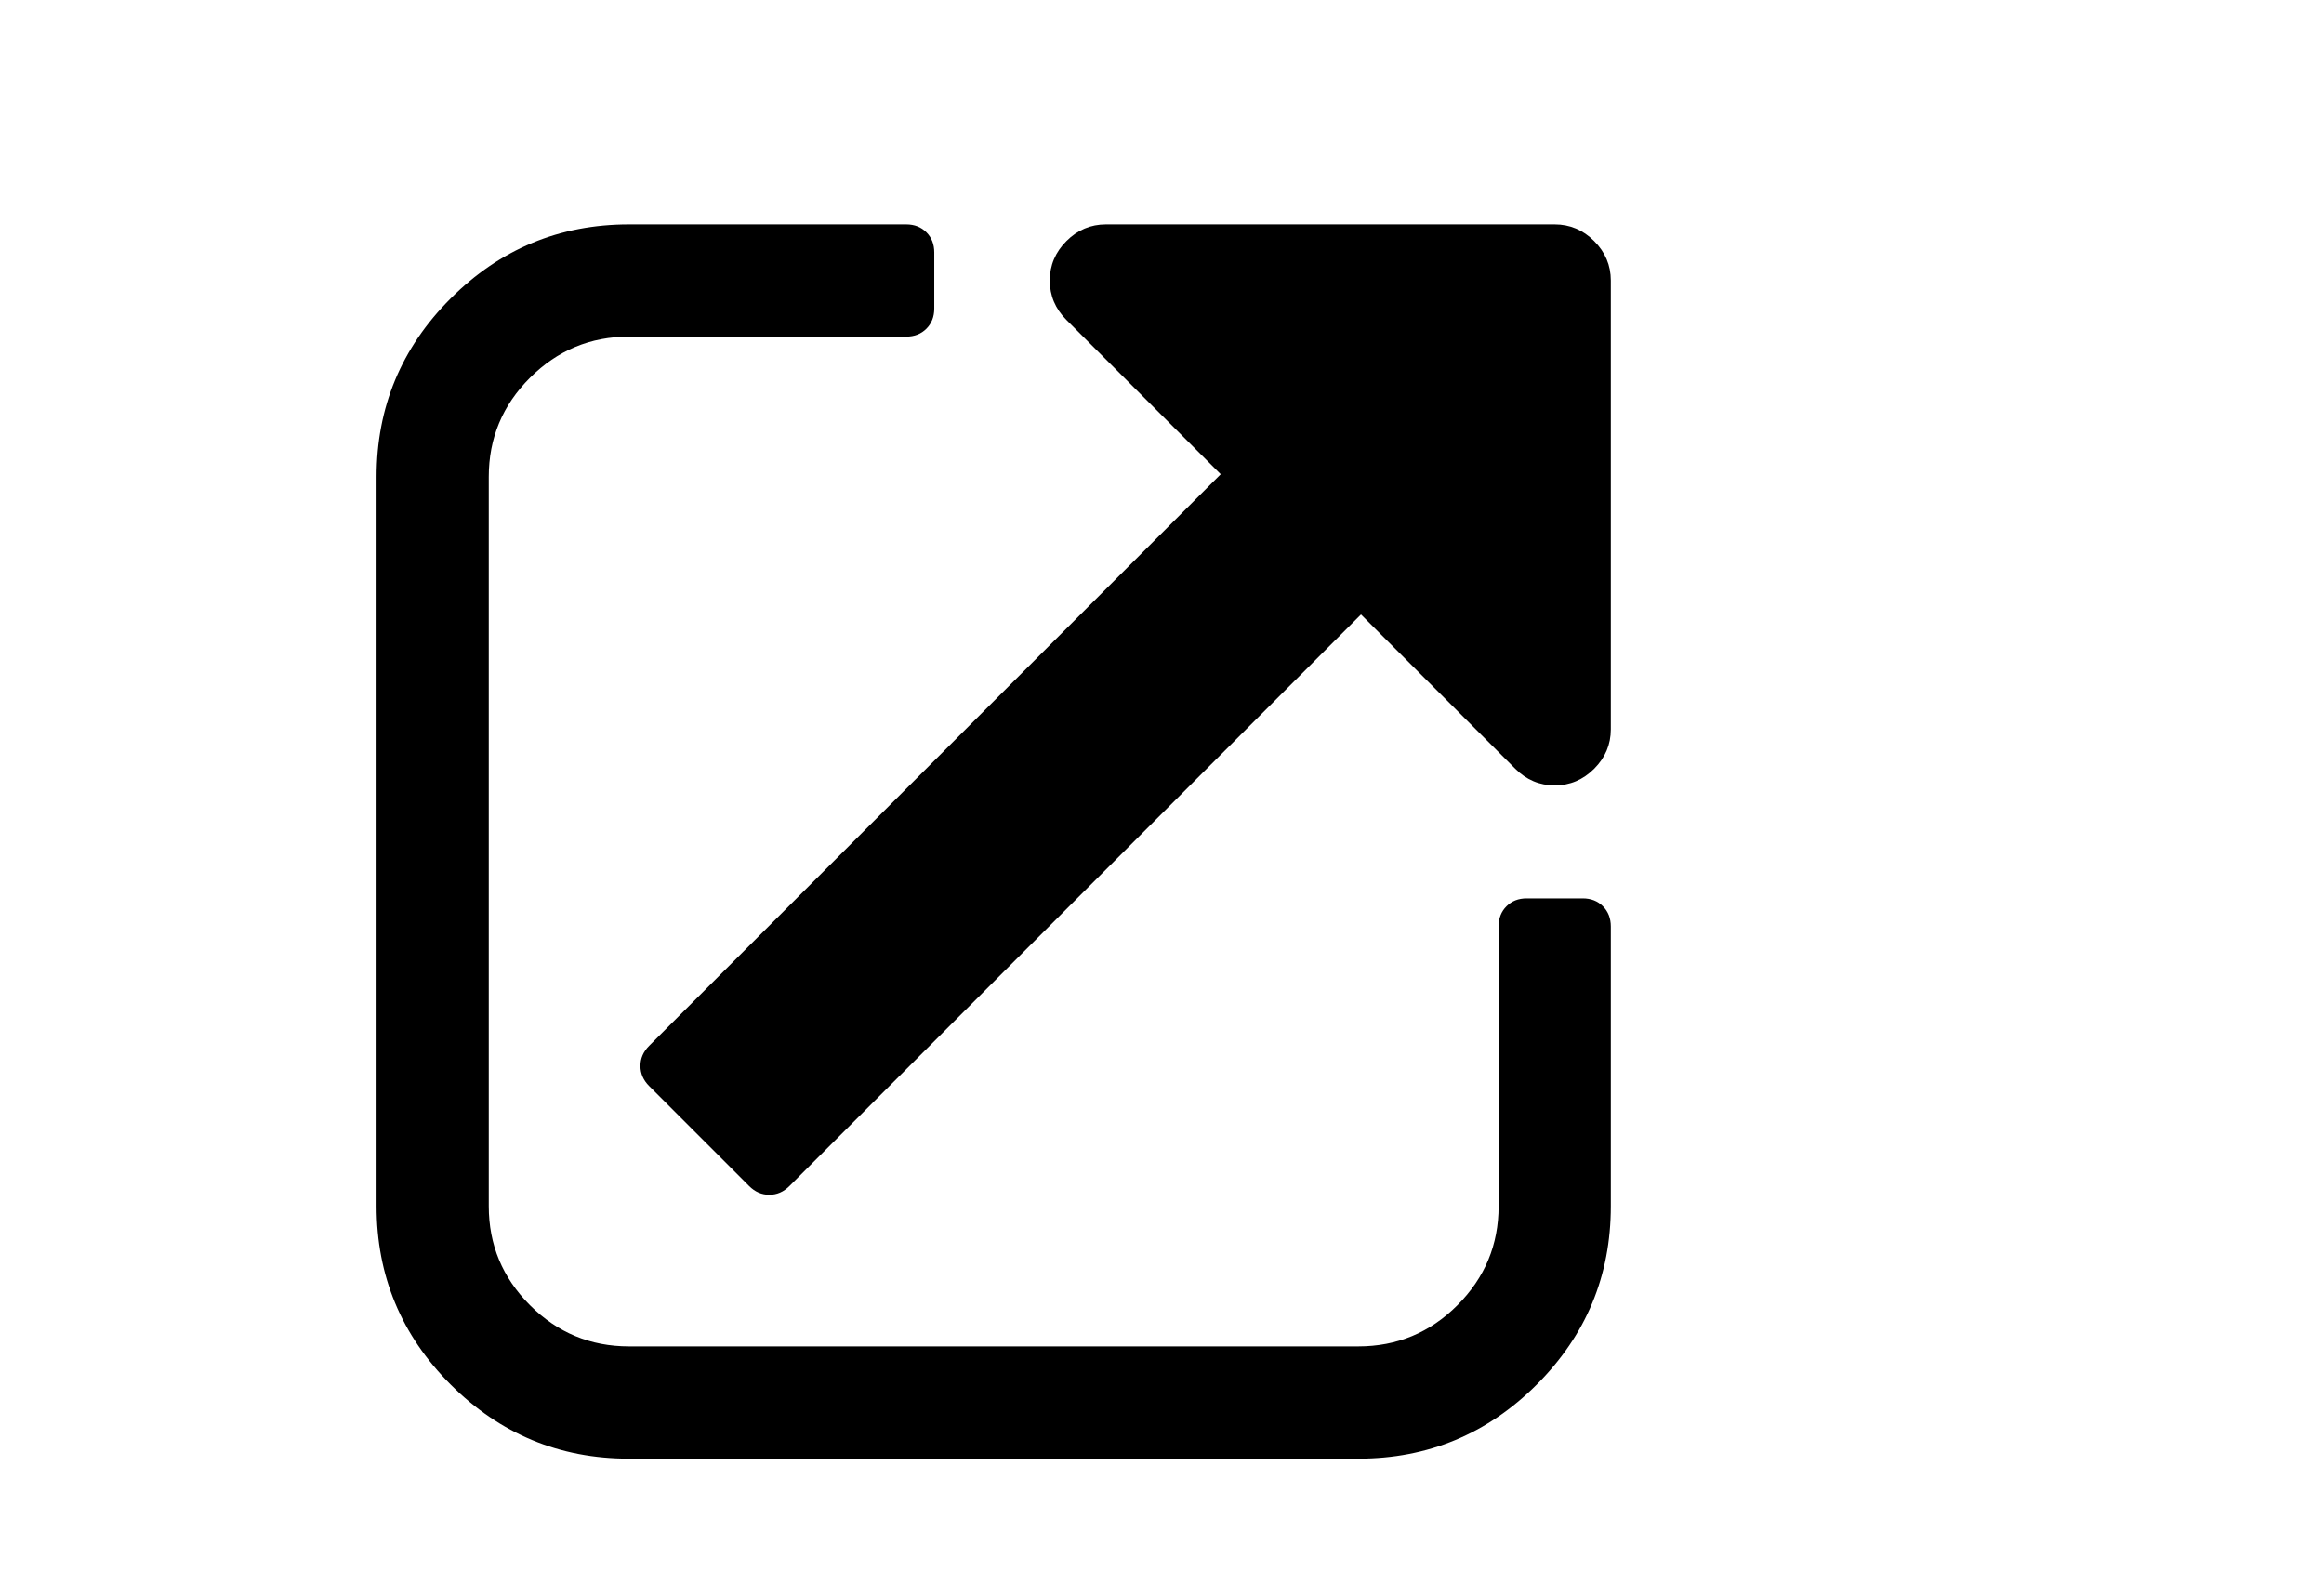
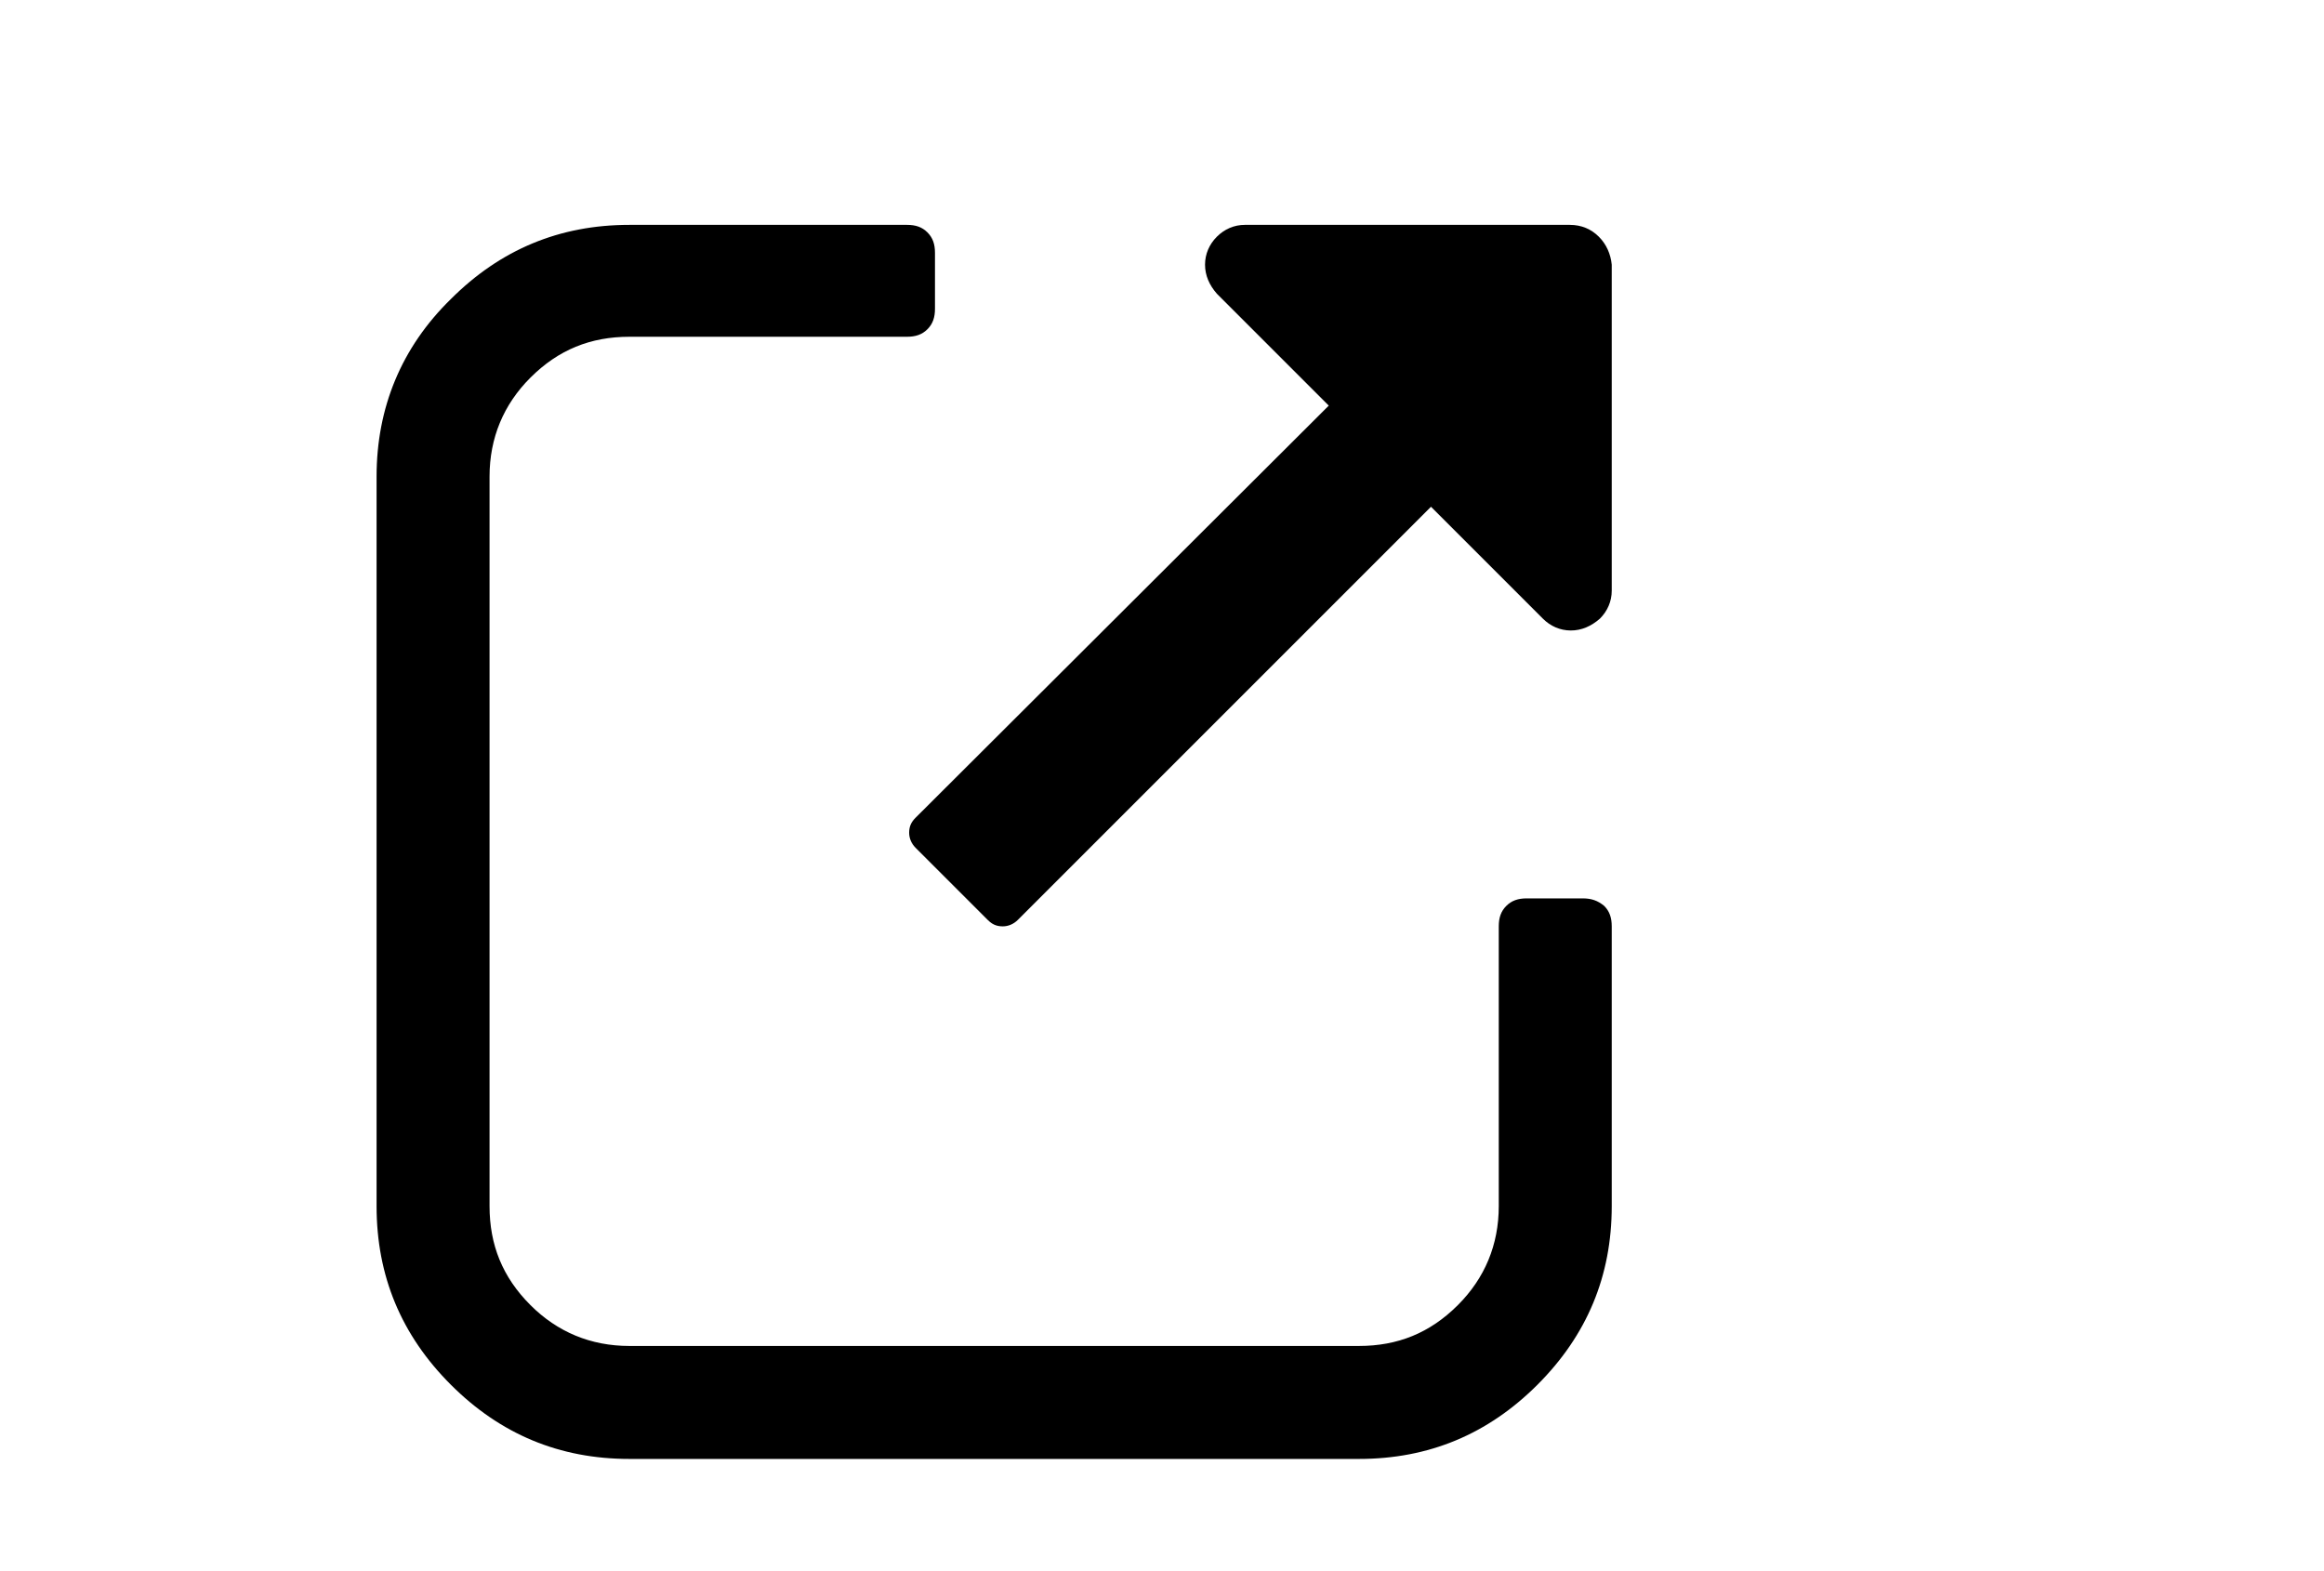
- <svg xmlns="http://www.w3.org/2000/svg" version="1.1" id="Capa_1" x="0px" y="0px" width="216px" height="146px" viewBox="0 0 216 146" enable-background="new 0 0 216 146" xml:space="preserve">
+ <svg xmlns="http://www.w3.org/2000/svg" version="1.1" id="Capa_1" x="0px" y="0px" viewBox="0 0 216 146" enable-background="new 0 0 216 146" xml:space="preserve">
  <g>
-     <path d="M147.107,83.5h-5.215c-0.762,0-1.387,0.244-1.873,0.733c-0.49,0.487-0.734,1.112-0.734,1.874v25.998   c0,3.586-1.275,6.653-3.828,9.207c-2.553,2.553-5.622,3.828-9.207,3.828H58.464c-3.585,0-6.654-1.275-9.207-3.828   c-2.553-2.554-3.829-5.621-3.829-9.207V44.32c0-3.585,1.276-6.653,3.829-9.206c2.553-2.553,5.622-3.829,9.207-3.829h25.762   c0.762,0,1.387-0.245,1.875-0.733c0.488-0.489,0.732-1.113,0.732-1.874v-5.215c0-0.76-0.244-1.385-0.732-1.873   c-0.488-0.489-1.113-0.733-1.875-0.733H58.464c-6.463,0-11.99,2.295-16.58,6.884C37.295,32.331,35,37.858,35,44.321v67.787   c0,6.463,2.295,11.99,6.884,16.578c4.59,4.59,10.117,6.885,16.58,6.885h67.786c6.463,0,11.99-2.295,16.58-6.885   c4.59-4.588,6.885-10.115,6.885-16.578V86.108c0-0.761-0.244-1.386-0.734-1.875C148.492,83.744,147.867,83.5,147.107,83.5z" />
-     <path d="M148.166,22.405c-1.032-1.032-2.256-1.548-3.667-1.548h-41.714c-1.412,0-2.635,0.516-3.666,1.548   c-1.032,1.032-1.549,2.254-1.549,3.666s0.517,2.635,1.549,3.667l14.339,14.339l-53.12,53.121c-0.544,0.543-0.815,1.168-0.815,1.873   c0,0.707,0.272,1.332,0.815,1.875l9.288,9.287c0.543,0.543,1.168,0.814,1.874,0.814s1.331-0.271,1.874-0.814l53.12-53.12   l14.34,14.339C141.865,72.484,143.088,73,144.5,73s2.635-0.516,3.667-1.548c1.032-1.032,1.548-2.254,1.548-3.666V26.071   C149.715,24.658,149.197,23.437,148.166,22.405z" />
+     <path d="M147.1,83.5h-5.2c-0.8,0-1.4,0.2-1.9,0.7c-0.5,0.5-0.7,1.1-0.7,1.9v26c0,3.6-1.3,6.7-3.8,9.2c-2.6,2.6-5.6,3.8-9.2,3.8   H58.5c-3.6,0-6.7-1.3-9.2-3.8c-2.6-2.6-3.8-5.6-3.8-9.2V44.3c0-3.6,1.3-6.7,3.8-9.2c2.6-2.6,5.6-3.8,9.2-3.8h25.8   c0.8,0,1.4-0.2,1.9-0.7c0.5-0.5,0.7-1.1,0.7-1.9v-5.2c0-0.8-0.2-1.4-0.7-1.9c-0.5-0.5-1.1-0.7-1.9-0.7H58.5c-6.5,0-12,2.3-16.6,6.9   C37.3,32.3,35,37.9,35,44.3v67.8c0,6.5,2.3,12,6.9,16.6c4.6,4.6,10.1,6.9,16.6,6.9h67.8c6.5,0,12-2.3,16.6-6.9   c4.6-4.6,6.9-10.1,6.9-16.6v-26c0-0.8-0.2-1.4-0.7-1.9C148.5,83.7,147.9,83.5,147.1,83.5z" />
+     <path d="M148.6,22c-0.7-0.7-1.6-1.1-2.7-1.1h-30.2c-1,0-1.9,0.4-2.6,1.1c-0.7,0.7-1.1,1.6-1.1,2.6s0.4,1.9,1.1,2.7l10.4,10.4   L85.1,76c-0.4,0.4-0.6,0.8-0.6,1.4c0,0.5,0.2,1,0.6,1.4l6.7,6.7c0.4,0.4,0.8,0.6,1.4,0.6c0.5,0,1-0.2,1.4-0.6l38.4-38.4l10.4,10.4   c0.7,0.7,1.6,1.1,2.6,1.1c1,0,1.9-0.4,2.7-1.1c0.7-0.7,1.1-1.6,1.1-2.6V24.6C149.7,23.6,149.3,22.7,148.6,22z" />
  </g>
</svg>
